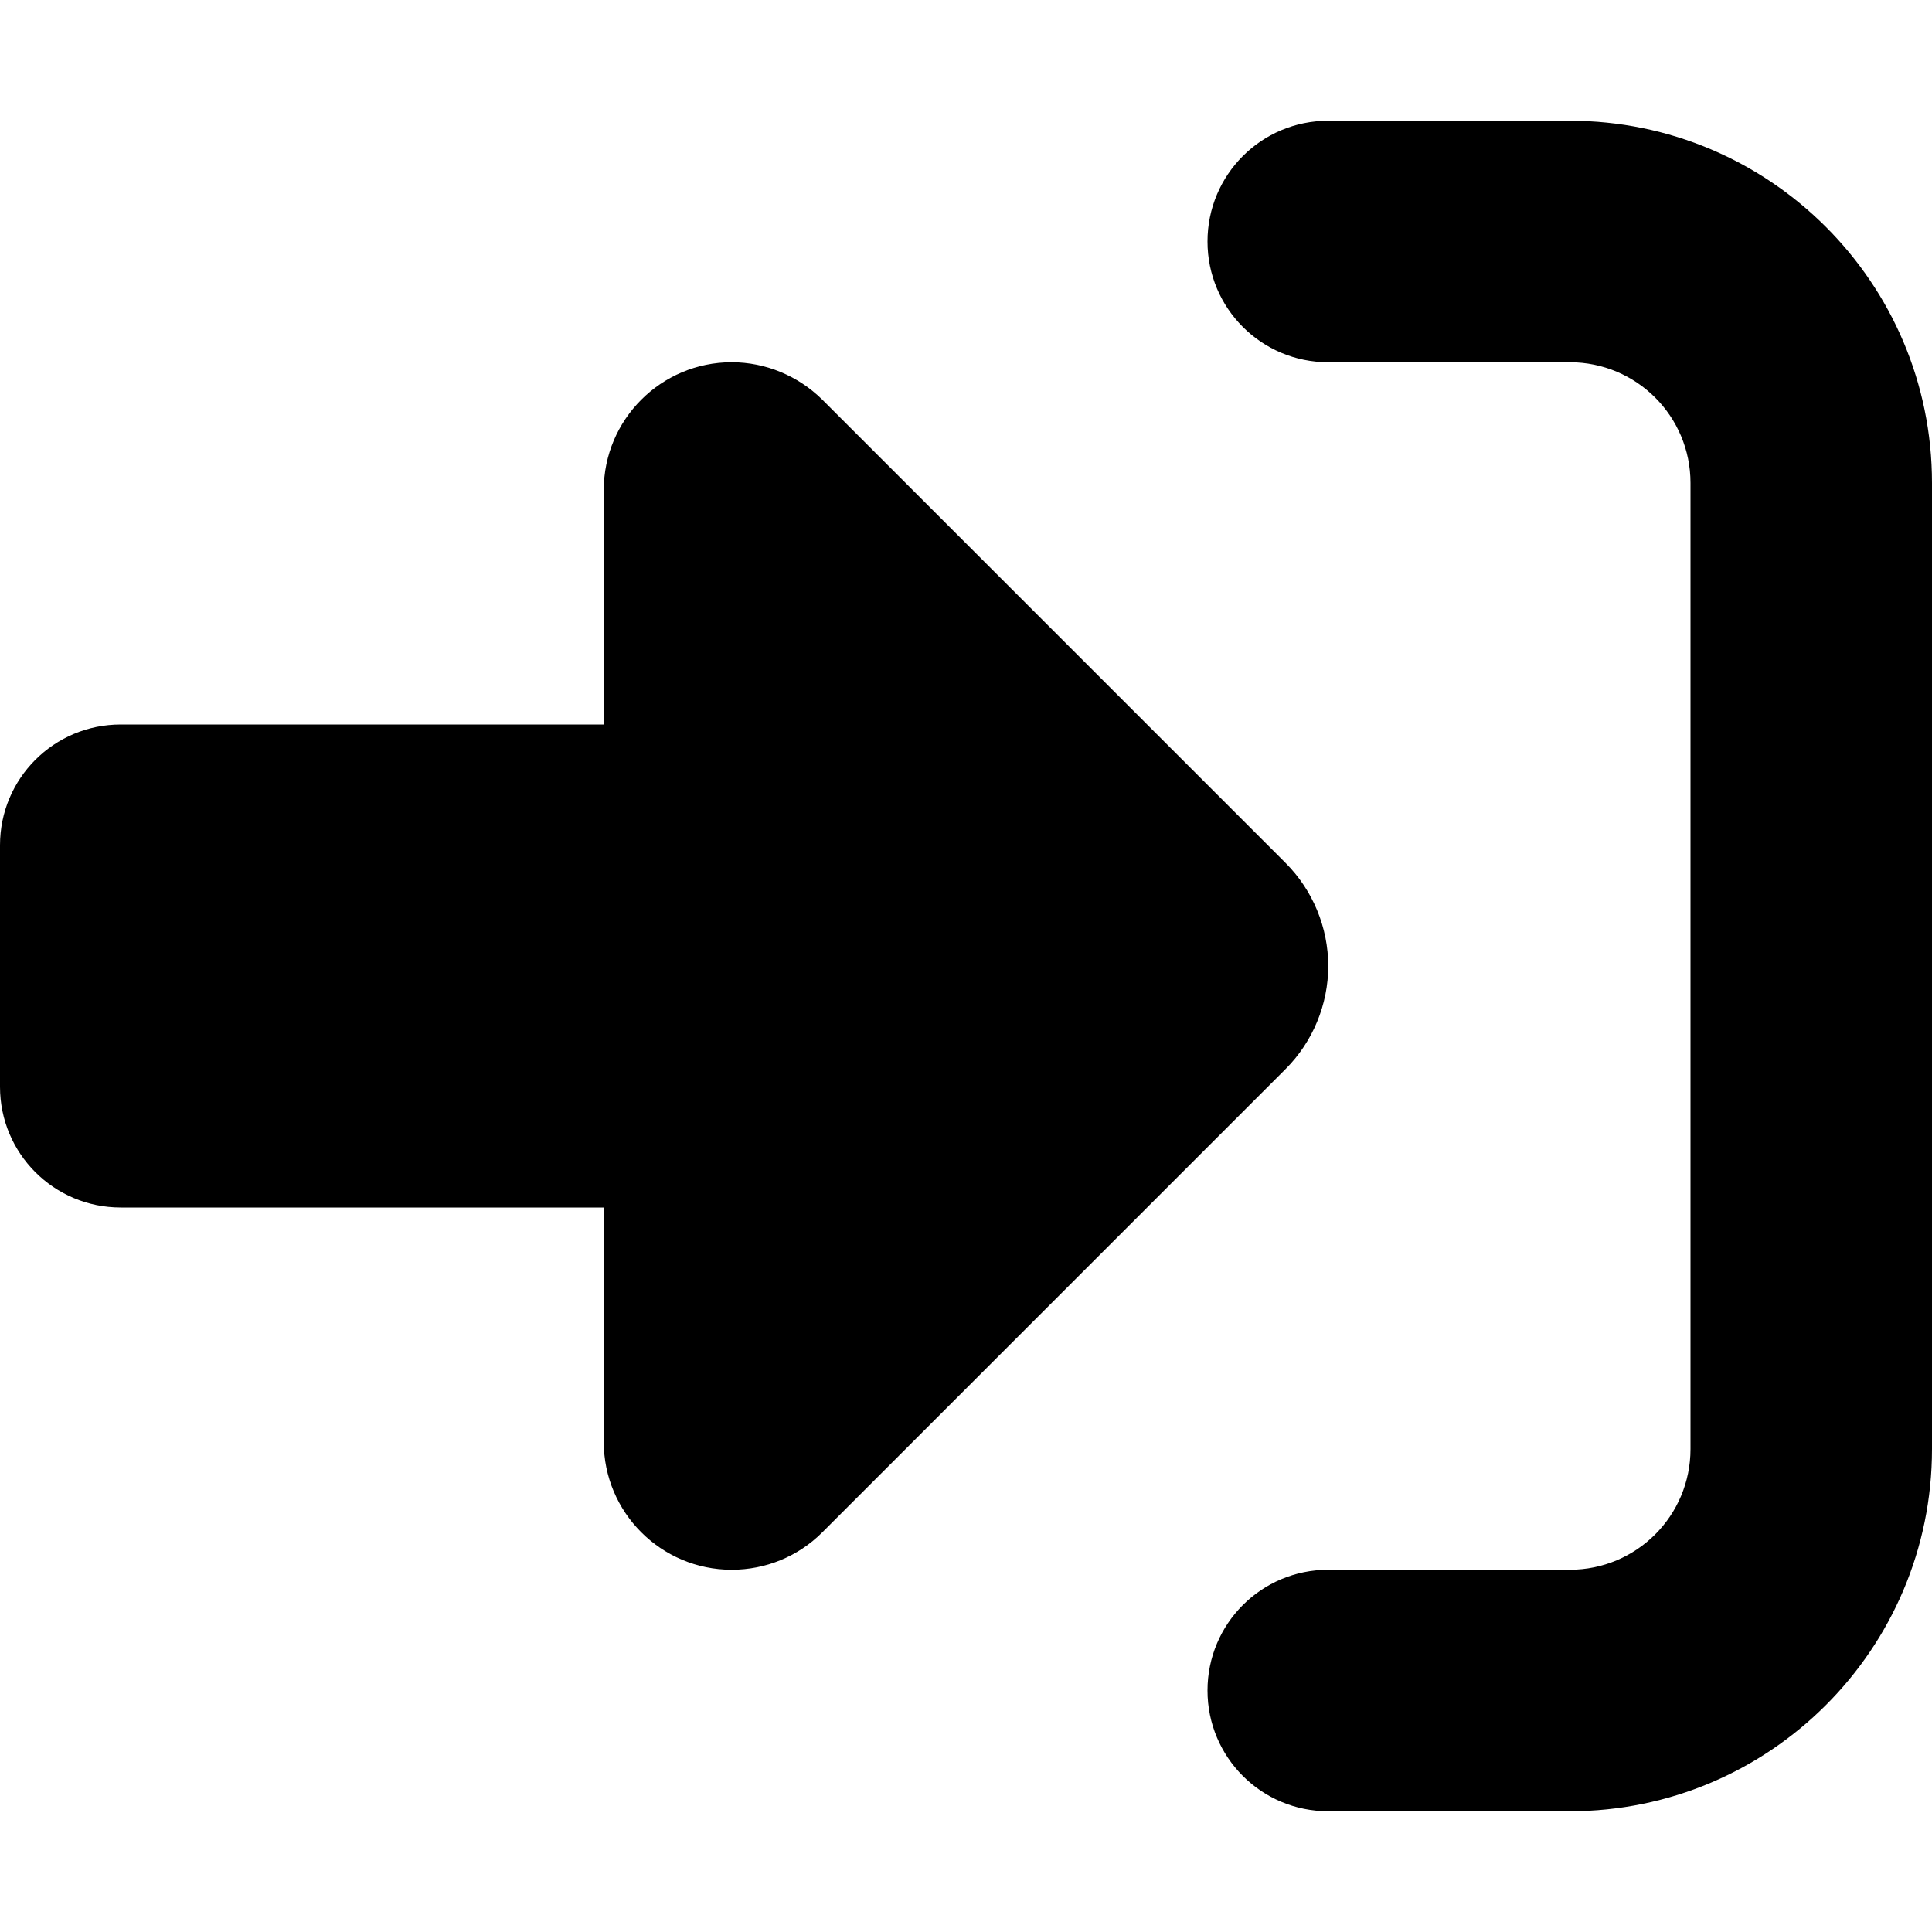
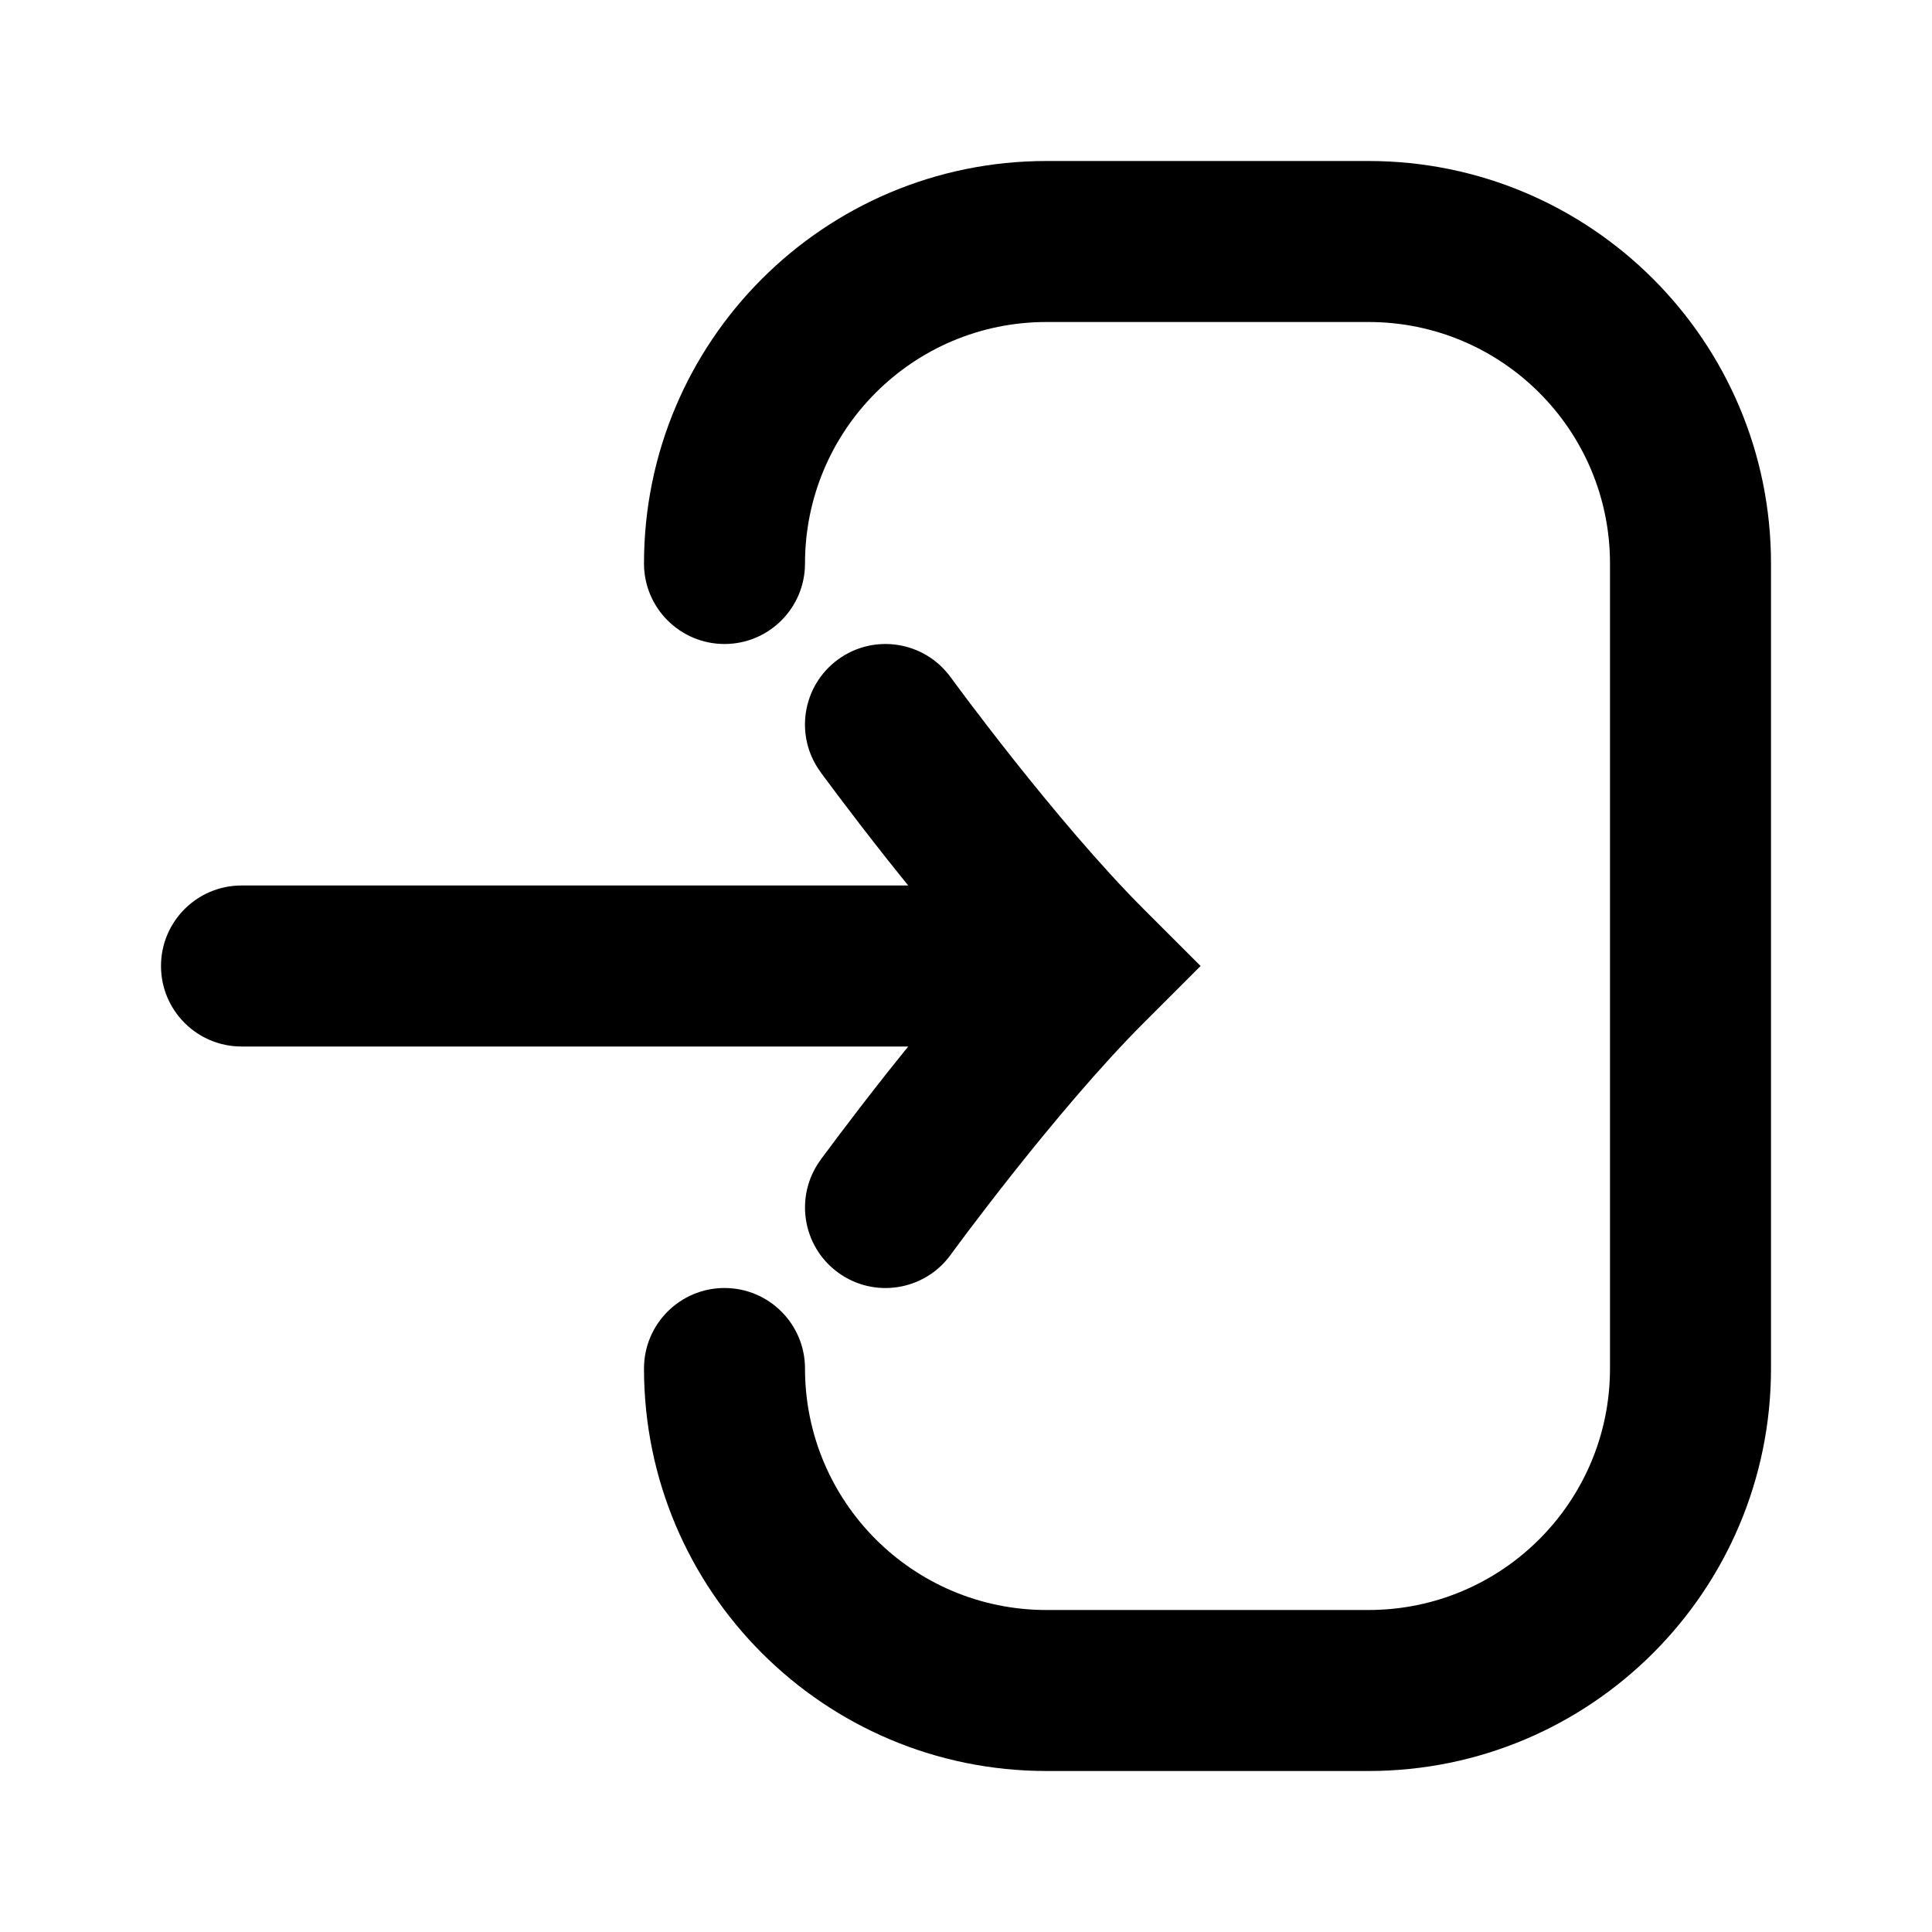
- <svg xmlns="http://www.w3.org/2000/svg" viewBox="0 0 512 512">
-   <path d="M217.9 105.9L340.7 228.7c7.2 7.2 11.3 17.1 11.3 27.3s-4.1 20.1-11.3 27.3L217.9 406.1c-6.4 6.4-15 9.9-24 9.9c-18.7 0-33.9-15.2-33.9-33.9l0-62.1L32 320c-17.7 0-32-14.3-32-32l0-64c0-17.7 14.3-32 32-32l128 0 0-62.1c0-18.7 15.2-33.9 33.9-33.9c9 0 17.6 3.6 24 9.9zM352 416l64 0c17.7 0 32-14.3 32-32l0-256c0-17.7-14.3-32-32-32l-64 0c-17.7 0-32-14.3-32-32s14.3-32 32-32l64 0c53 0 96 43 96 96l0 256c0 53-43 96-96 96l-64 0c-17.7 0-32-14.3-32-32s14.3-32 32-32z" />
+ <svg xmlns="http://www.w3.org/2000/svg" width="800px" height="800px" viewBox="0 0 24 24" fill="none">
+   <path d="M13 2C10.239 2 8 4.239 8 7C8 7.552 8.448 8 9 8C9.552 8 10 7.552 10 7C10 5.343 11.343 4 13 4H17C18.657 4 20 5.343 20 7V17C20 18.657 18.657 20 17 20H13C11.343 20 10 18.657 10 17C10 16.448 9.552 16 9 16C8.448 16 8 16.448 8 17C8 19.761 10.239 22 13 22H17C19.761 22 22 19.761 22 17V7C22 4.239 19.761 2 17 2H13Z" fill="#000000" />
+   <path d="M3 11C2.448 11 2 11.448 2 12C2 12.552 2.448 13 3 13H11.282C11.193 13.11 11.108 13.216 11.027 13.318C10.782 13.628 10.574 13.9 10.427 14.095C10.354 14.192 10.295 14.271 10.255 14.325L10.208 14.388L10.196 14.405L10.191 14.412C10.191 14.412 10.191 14.412 11 15L10.191 14.412C9.867 14.858 9.965 15.484 10.412 15.809C10.859 16.134 11.484 16.035 11.809 15.588L11.812 15.584L11.822 15.57L11.864 15.513C11.901 15.463 11.955 15.39 12.025 15.297C12.164 15.113 12.361 14.855 12.594 14.561C13.066 13.966 13.662 13.252 14.207 12.707L14.914 12L14.207 11.293C13.662 10.748 13.066 10.034 12.594 9.439C12.361 9.145 12.164 8.887 12.025 8.703C11.955 8.61 11.901 8.537 11.864 8.487L11.822 8.43L11.812 8.416L11.809 8.413C11.485 7.966 10.859 7.866 10.412 8.191C9.965 8.516 9.866 9.141 10.191 9.588L11 9C10.191 9.588 10.191 9.588 10.191 9.588L10.193 9.59L10.196 9.595L10.208 9.612L10.255 9.675C10.295 9.729 10.354 9.808 10.427 9.905C10.574 10.1 10.782 10.372 11.027 10.682C11.108 10.784 11.193 10.89 11.282 11H3Z" fill="#000000" />
</svg>
